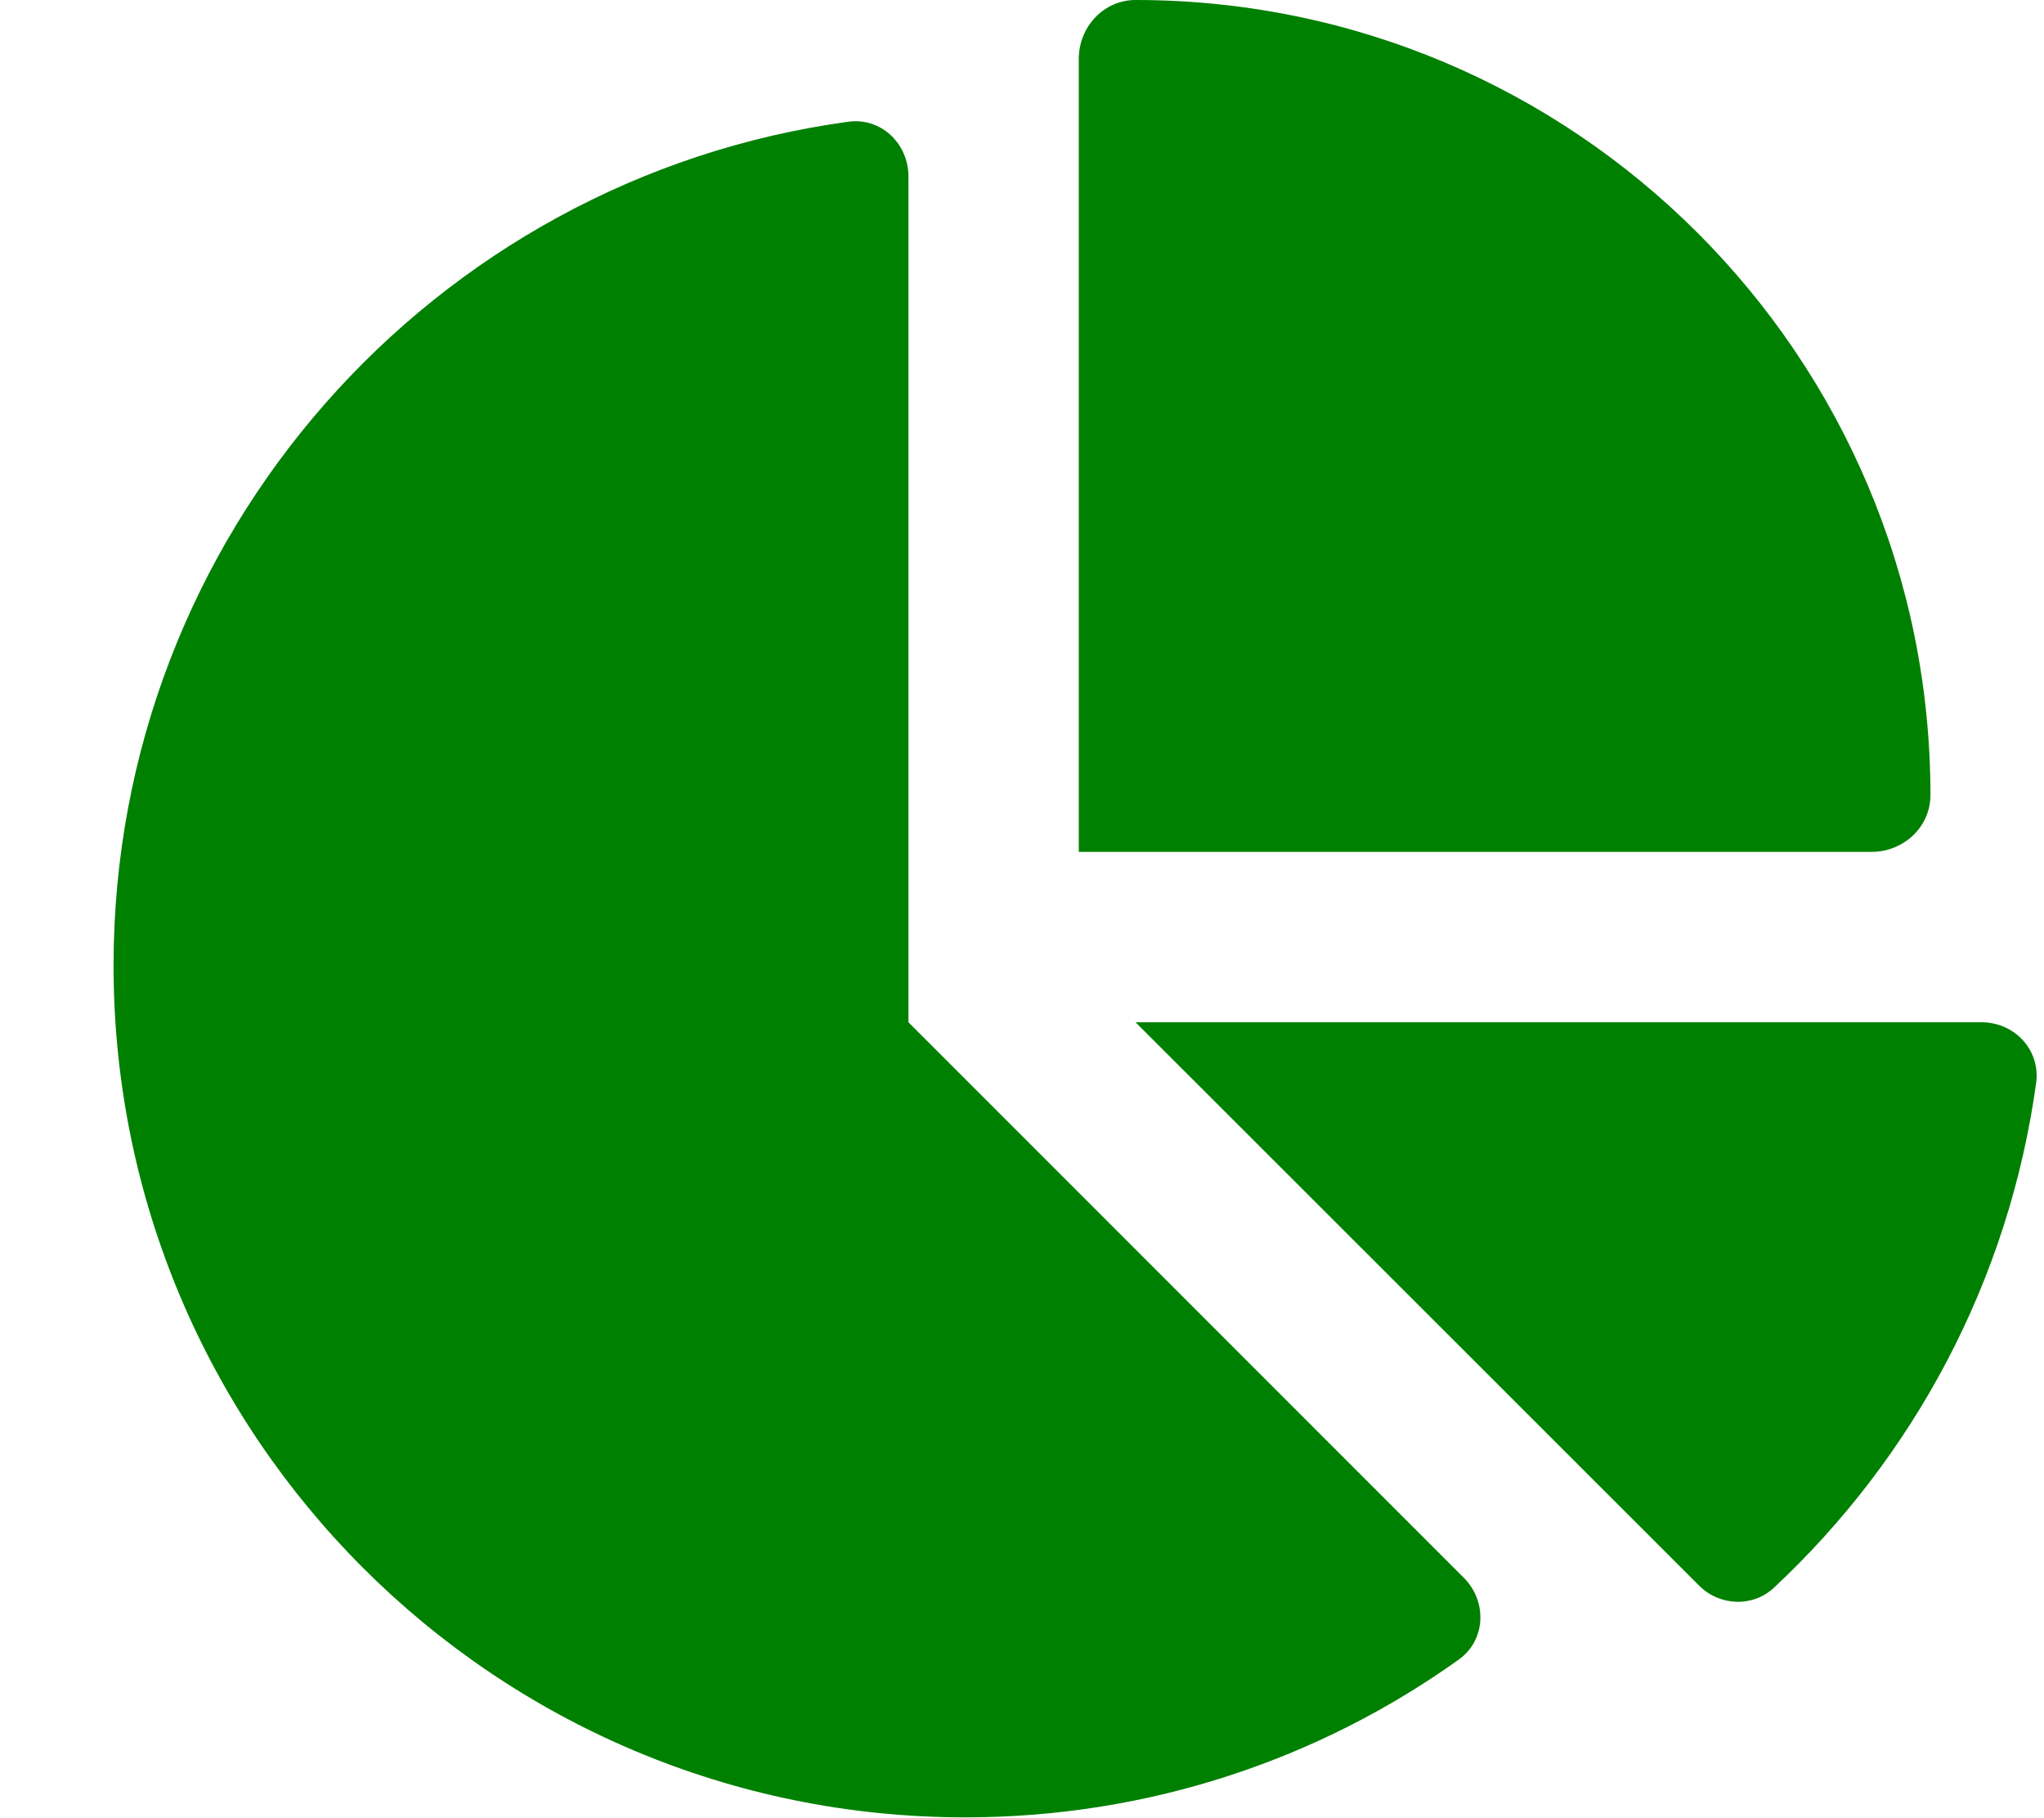
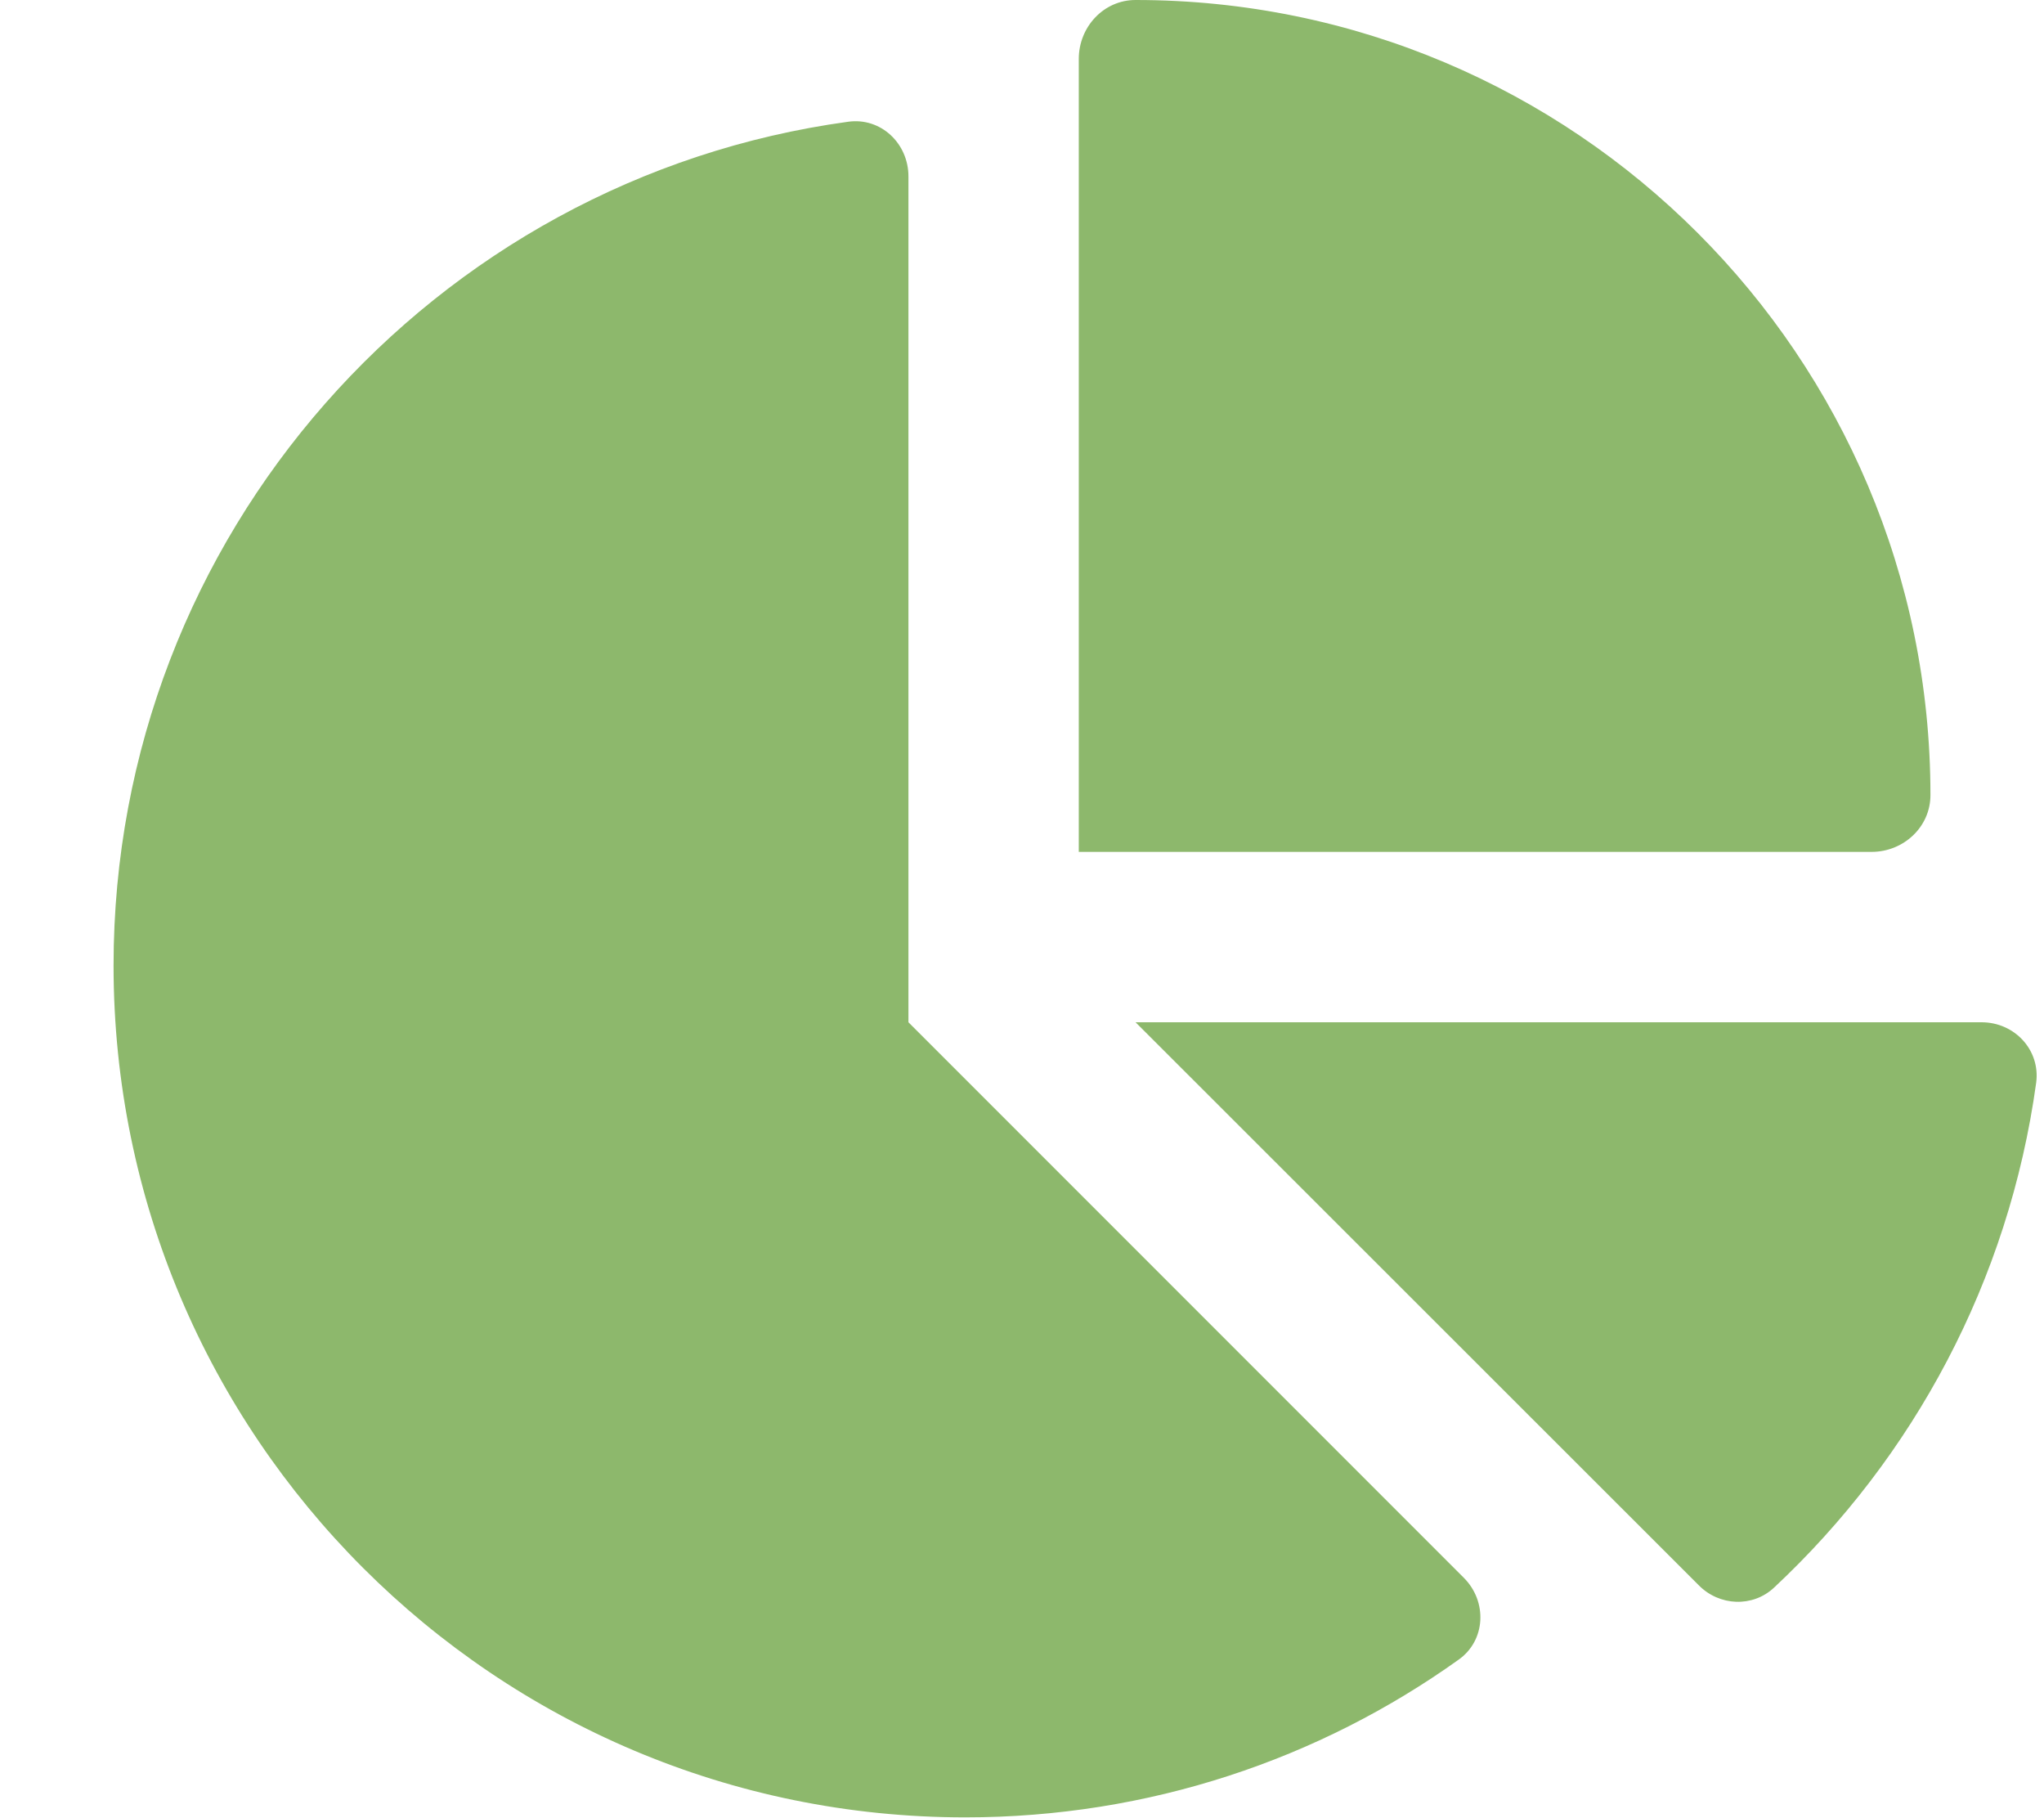
<svg xmlns="http://www.w3.org/2000/svg" viewBox="0 0 576 512">
-   <path fill="green" d="M304 240l0-223.4c0-9 7-16.6 16-16.6C443.7 0 544 100.3 544 224c0 9-7.6 16-16.6 16L304 240zM32 272C32 150.7 122.1 50.3 239 34.3c9.2-1.3 17 6.1 17 15.4L256 288 412.5 444.5c6.7 6.7 6.2 17.7-1.5 23.1C371.8 495.6 323.8 512 272 512C139.5 512 32 404.6 32 272zm526.4 16c9.3 0 16.6 7.8 15.4 17c-7.7 55.9-34.6 105.6-73.9 142.3c-6 5.6-15.4 5.2-21.2-.7L320 288l238.4 0z" />
+   <path fill="#8db86c" d="M304 240l0-223.4c0-9 7-16.6 16-16.6C443.7 0 544 100.3 544 224c0 9-7.6 16-16.6 16L304 240zM32 272C32 150.7 122.1 50.3 239 34.3c9.2-1.3 17 6.1 17 15.4L256 288 412.5 444.5c6.7 6.7 6.2 17.7-1.5 23.1C371.8 495.6 323.8 512 272 512C139.5 512 32 404.6 32 272zm526.4 16c9.3 0 16.6 7.8 15.4 17c-7.7 55.9-34.6 105.6-73.9 142.3c-6 5.6-15.4 5.2-21.2-.7L320 288l238.4 0z" />
</svg>
